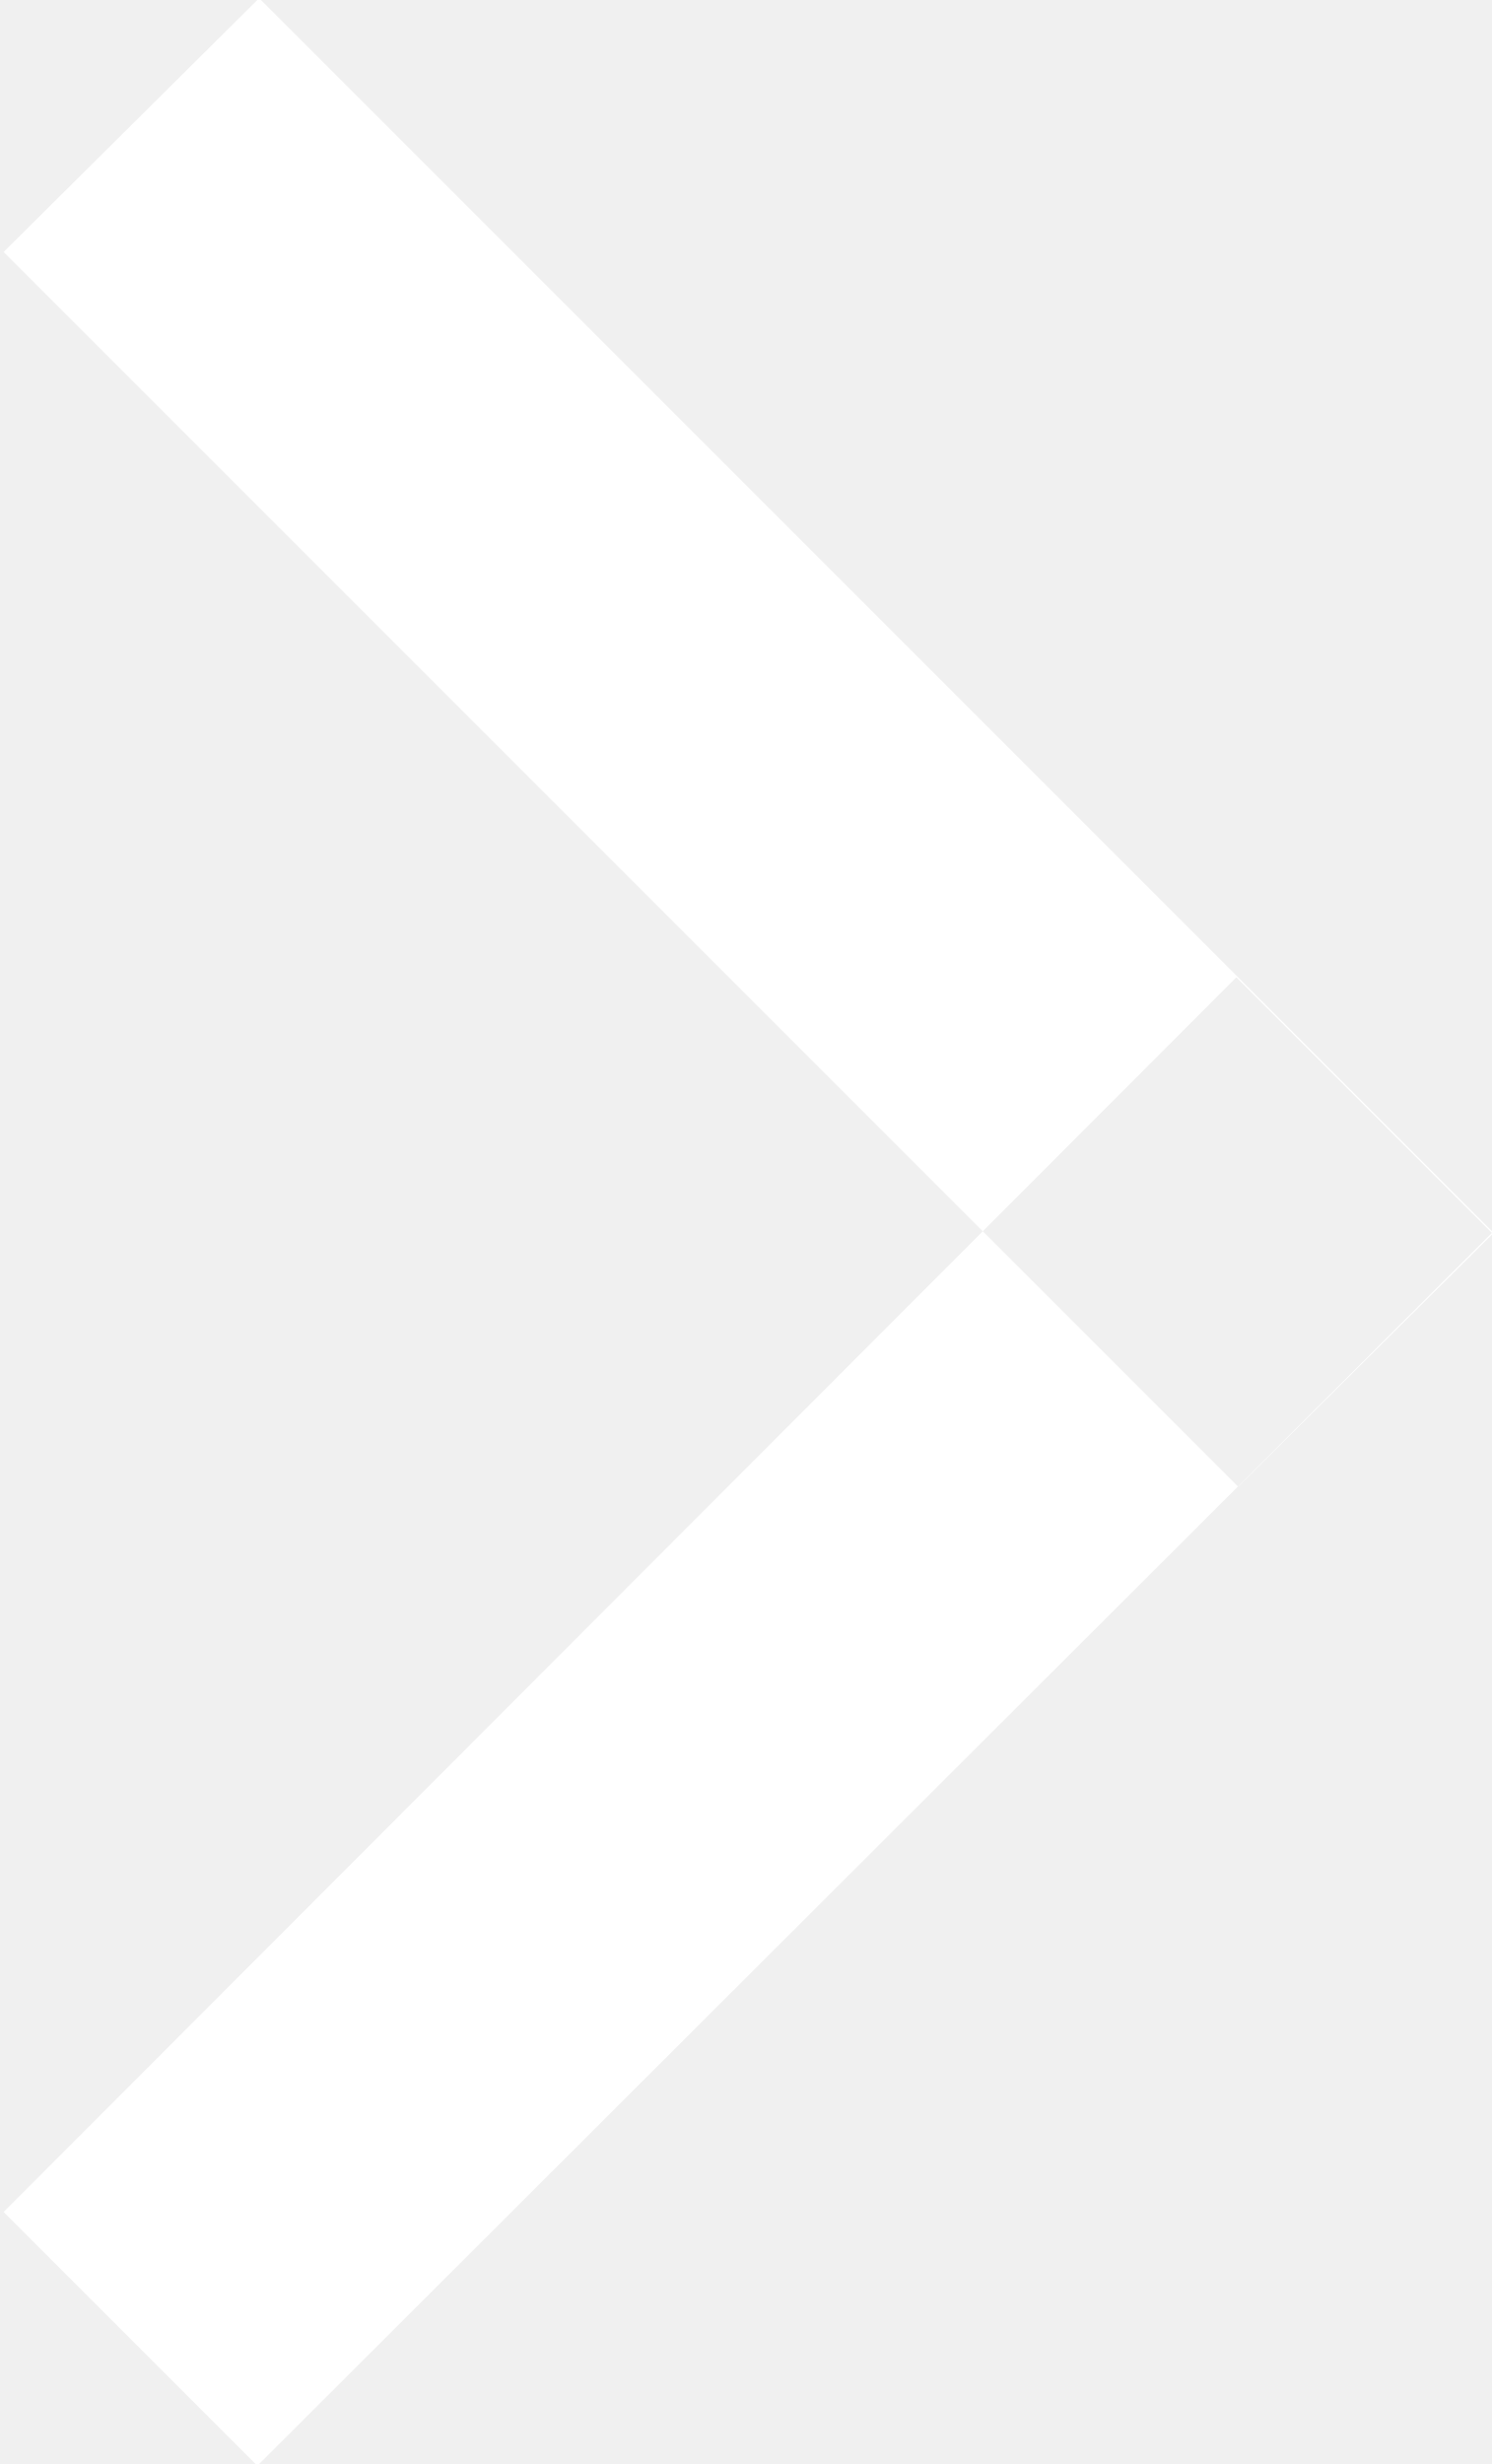
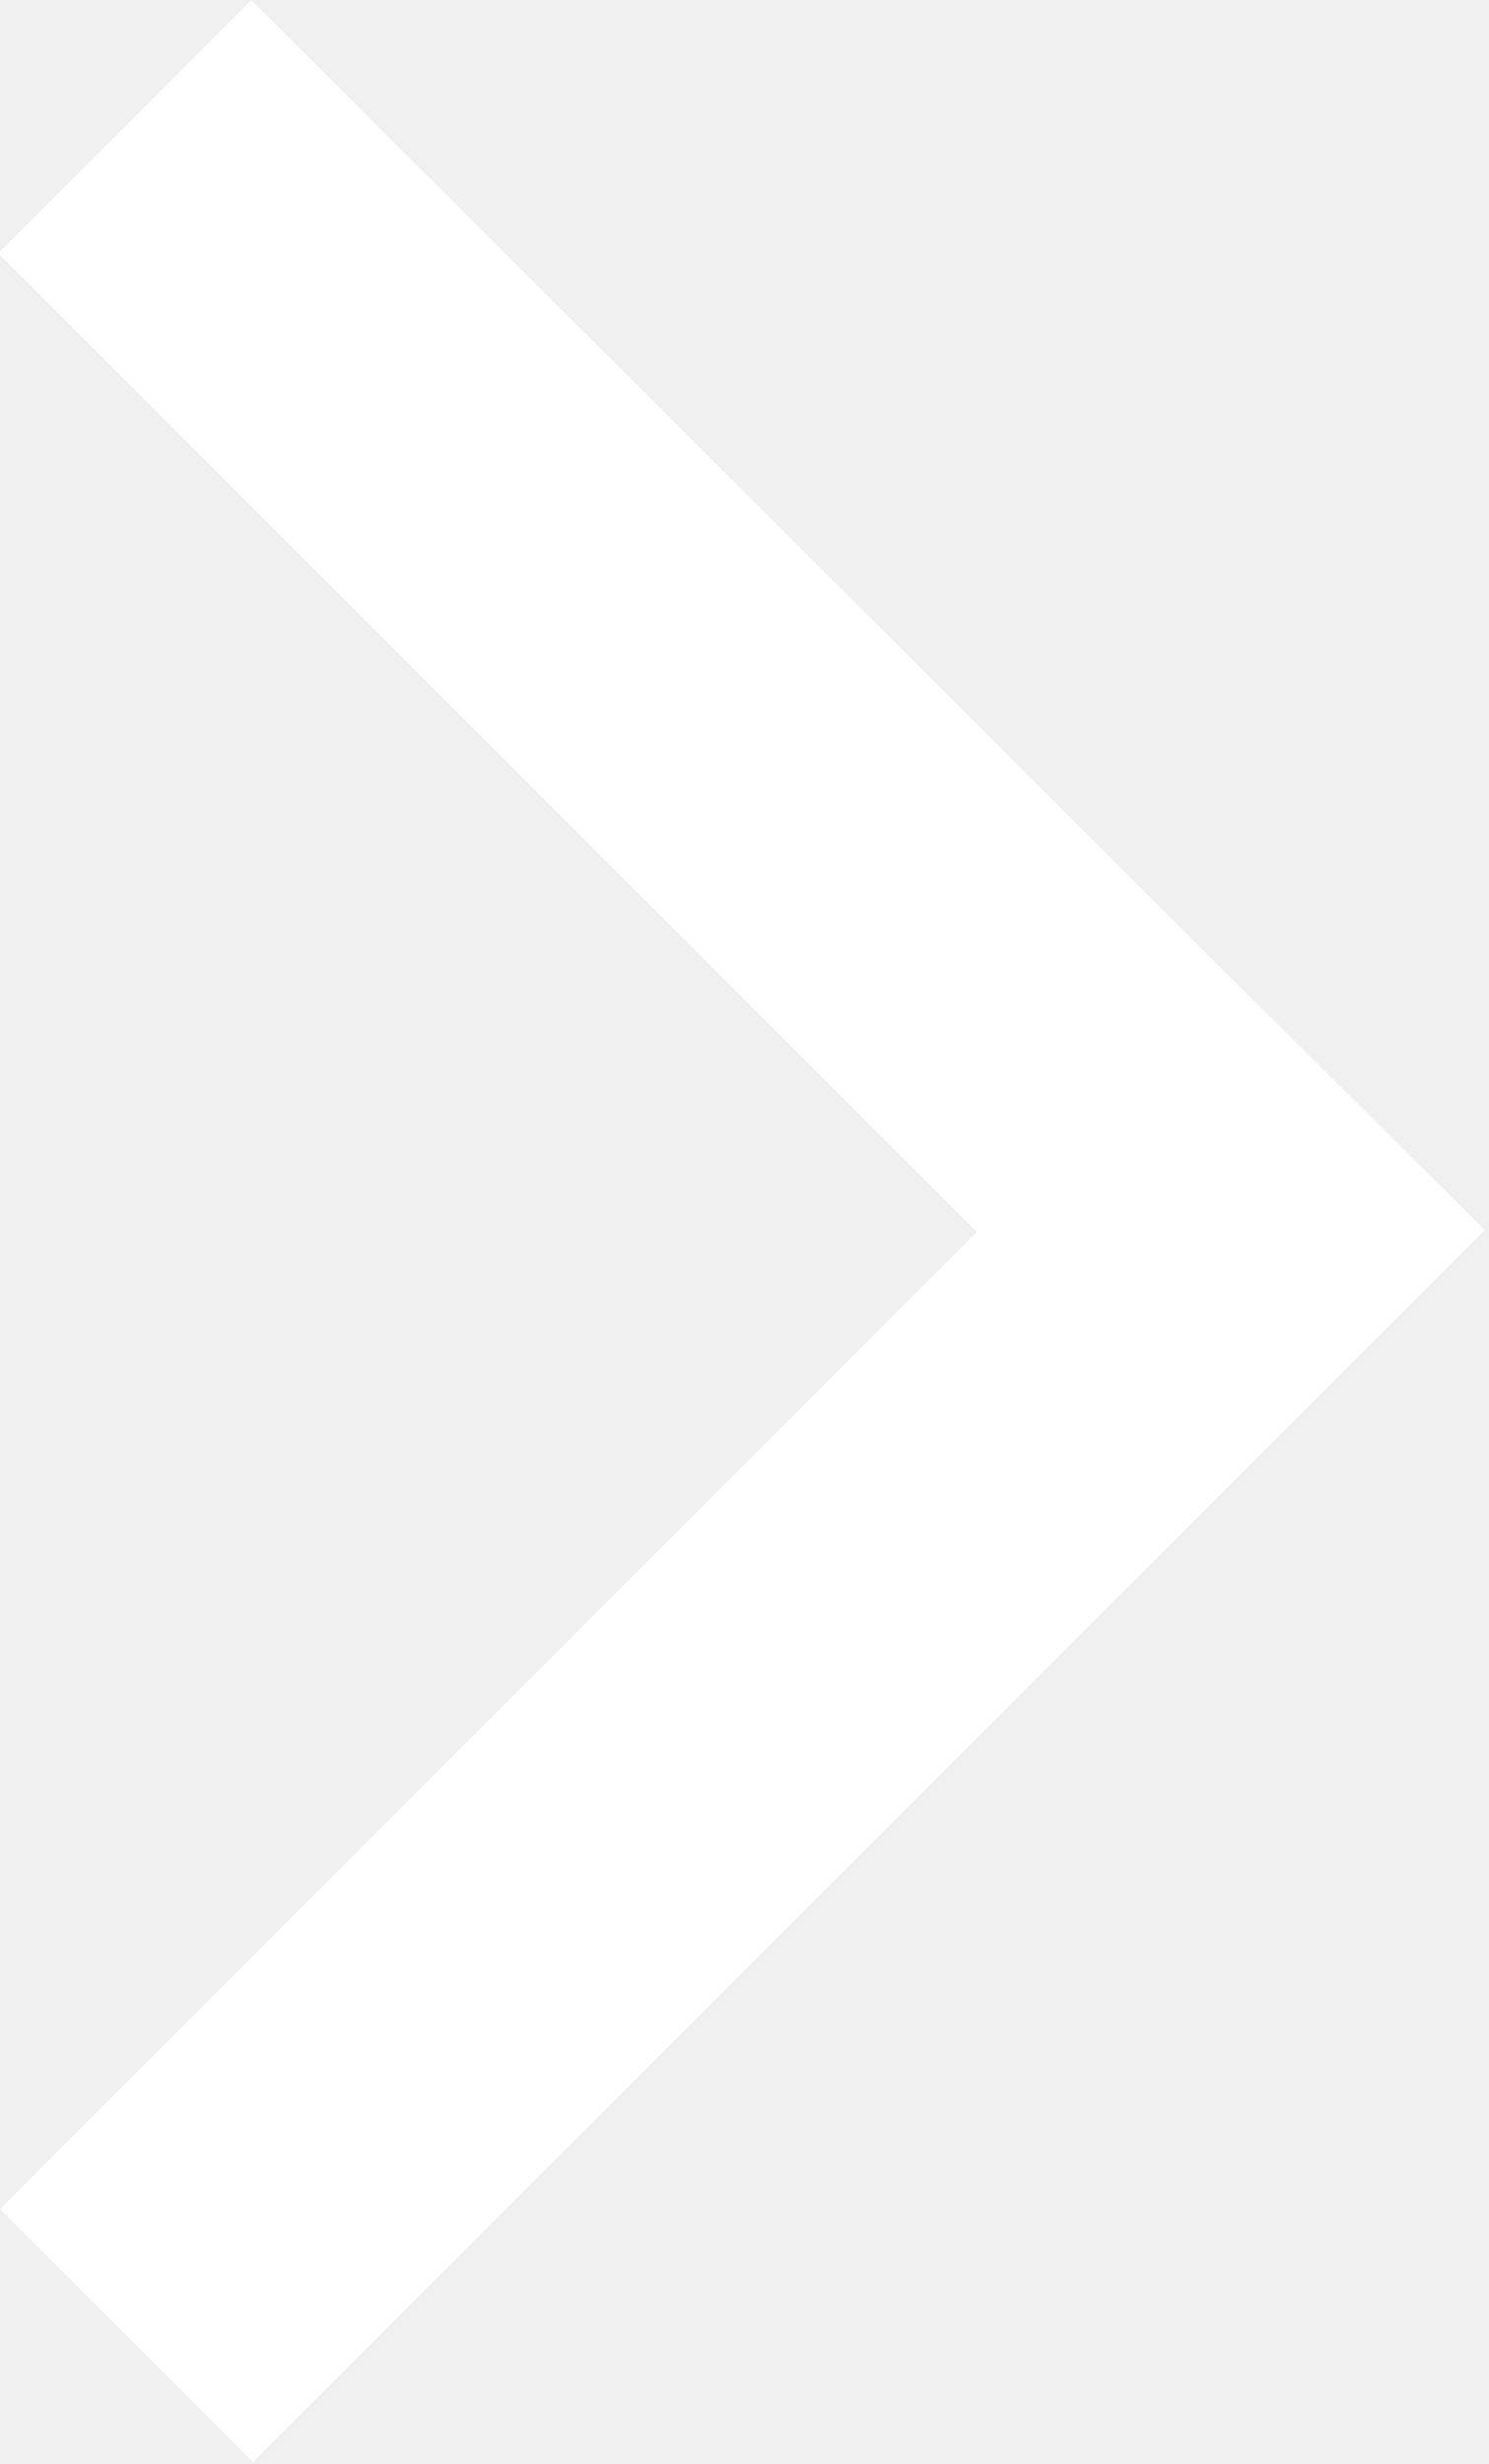
- <svg xmlns="http://www.w3.org/2000/svg" width="8.29" height="13.69" viewBox="0 0 8.29 13.69">
-   <defs>
-     <style>
+ <svg xmlns="http://www.w3.org/2000/svg" width="8.29" height="13.72" viewBox="0 0 8.29 13.72" id="svg2" version="1.1">
+   <defs id="defs4">
+     <style id="style6">
      .cls-1 {
        fill: #fff;
        fill-rule: evenodd;
      }
    </style>
  </defs>
-   <path id="_" data-name="&gt;" class="cls-1" d="M1164.36,1493.68l1.42-1.41,6.86,6.86-1.42,1.41Zm1.41,12.3-1.41-1.41,6.85-6.86,1.42,1.42Z" transform="translate(-1164.34 -1492.28)" />
+   <path id="_" data-name="&lt;" class="cls-1" d="M -0.01,1.41 5.44,6.86 0,12.3 1.41,13.71 8.27,6.85 6.85,5.44 l 0,0 L 1.4,0 Z" style="fill:#ffffff;fill-rule:evenodd" />
</svg>
